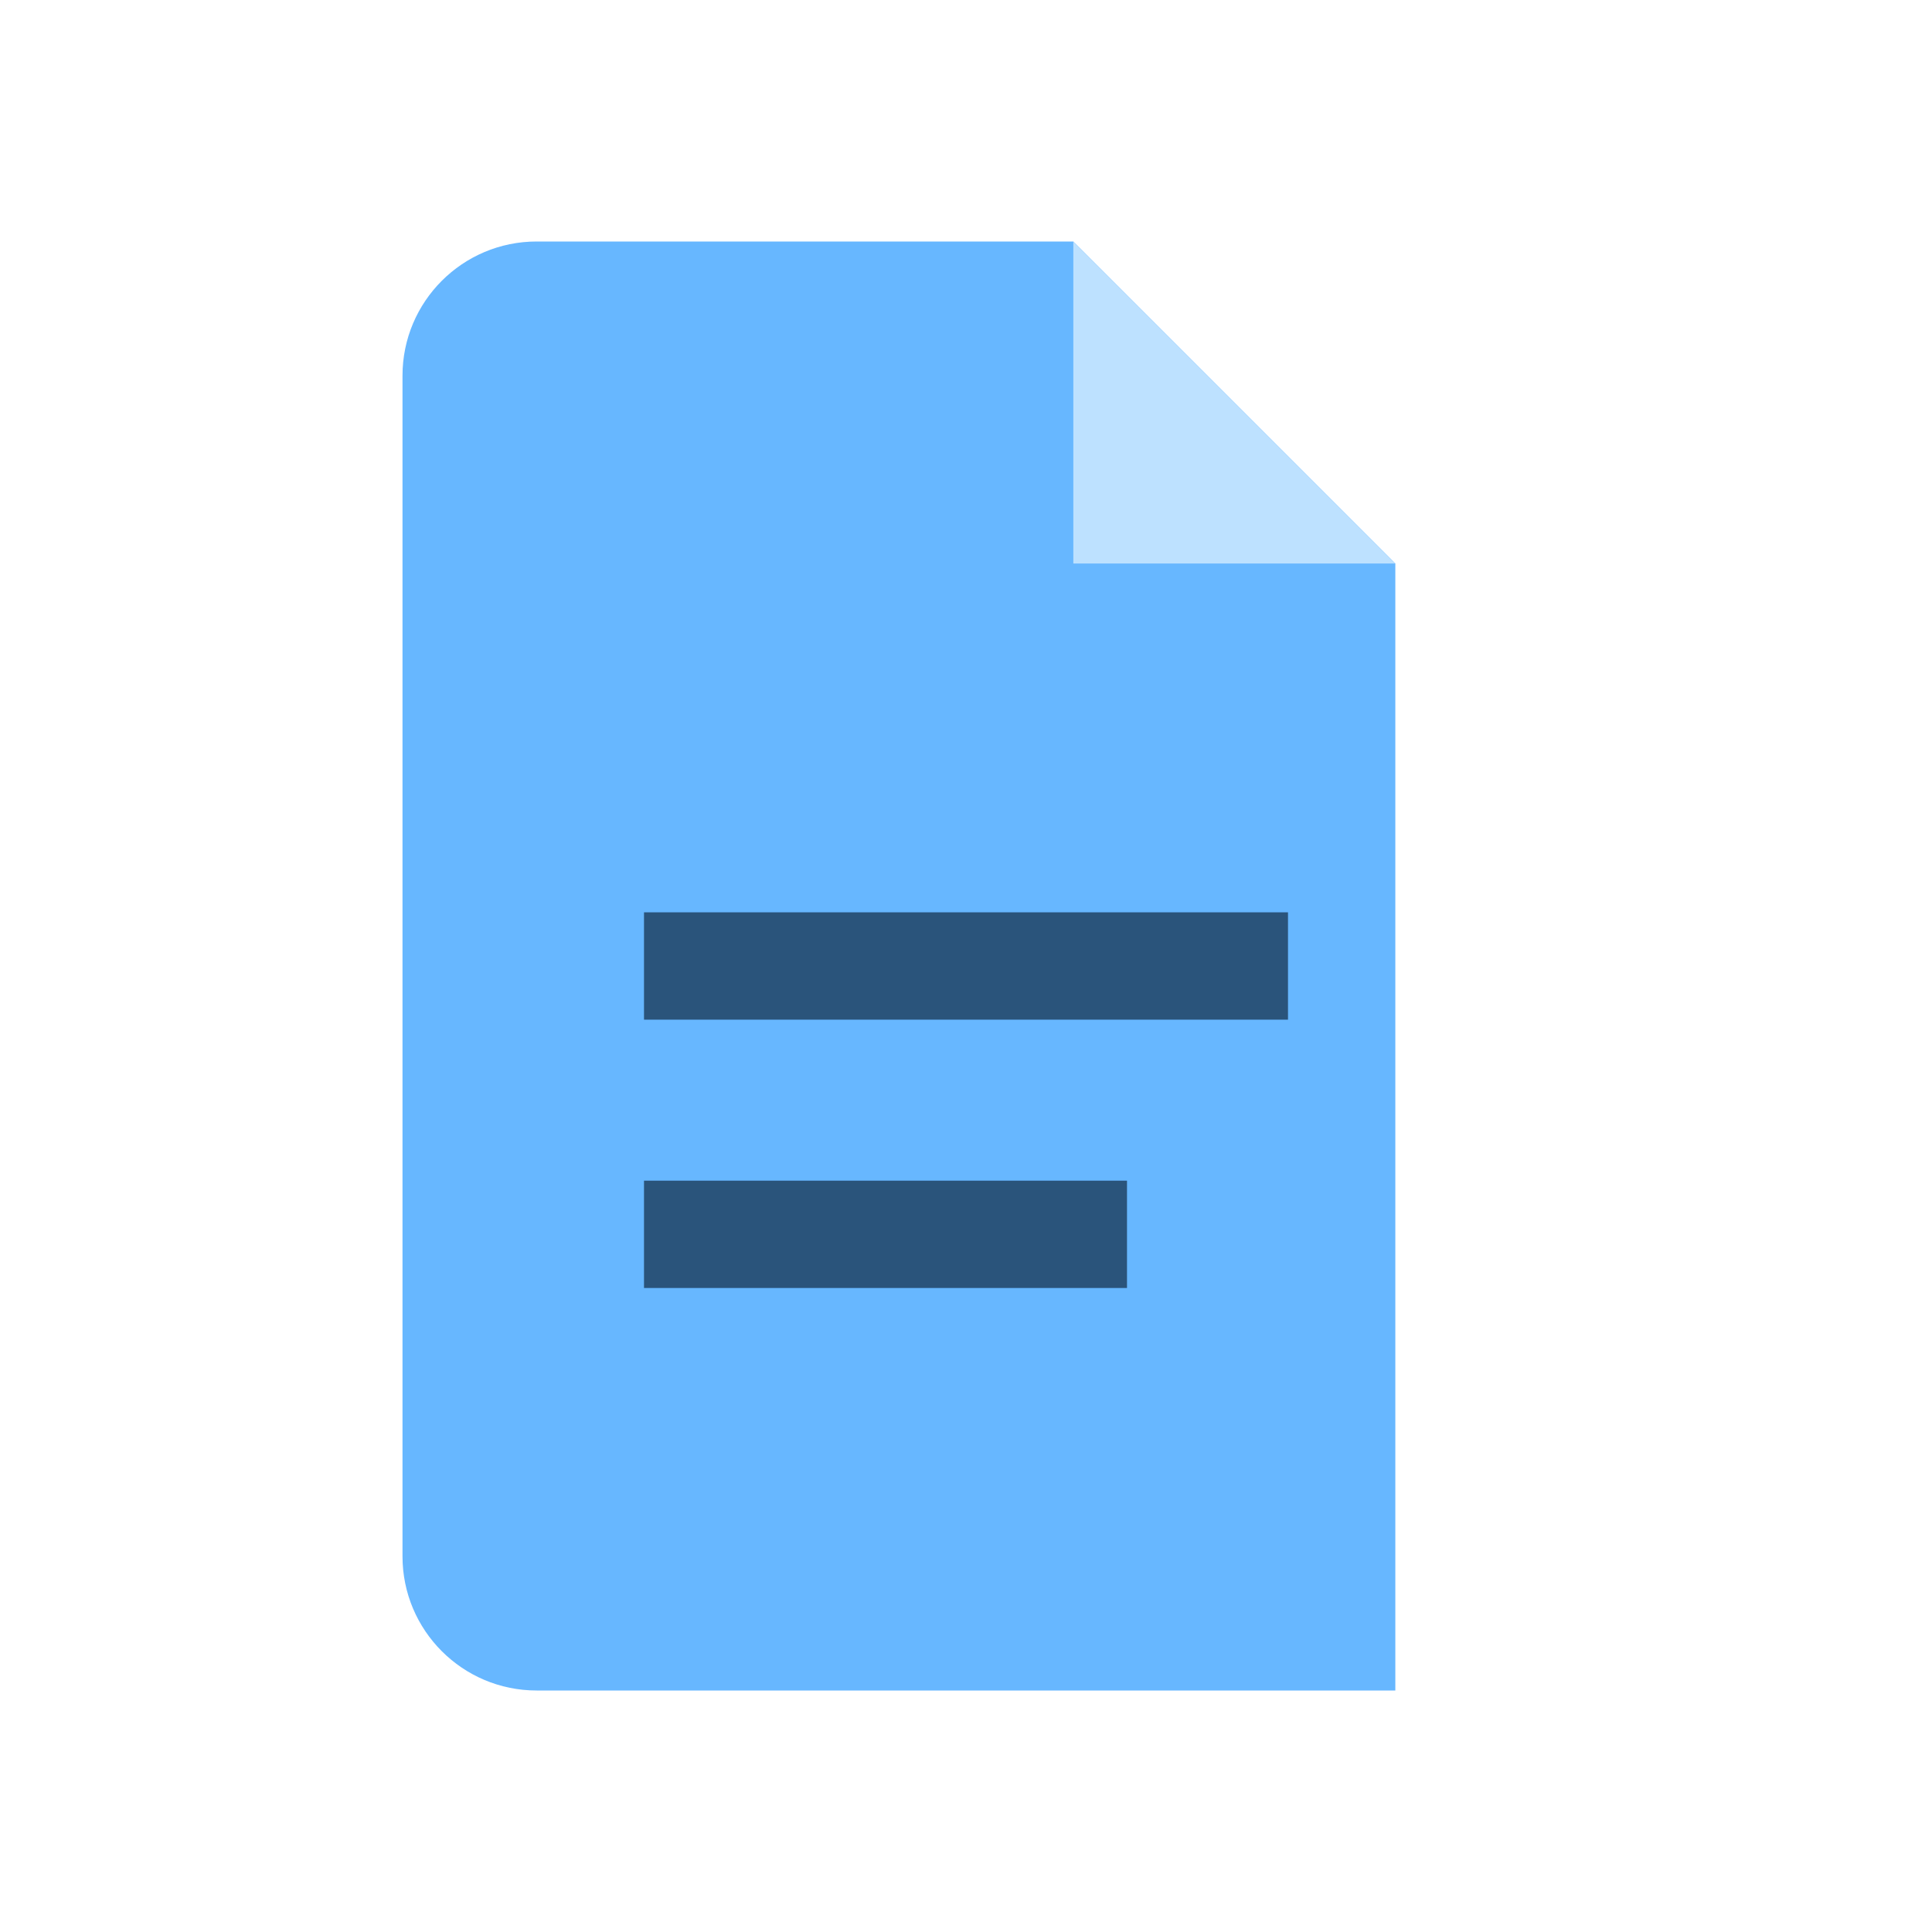
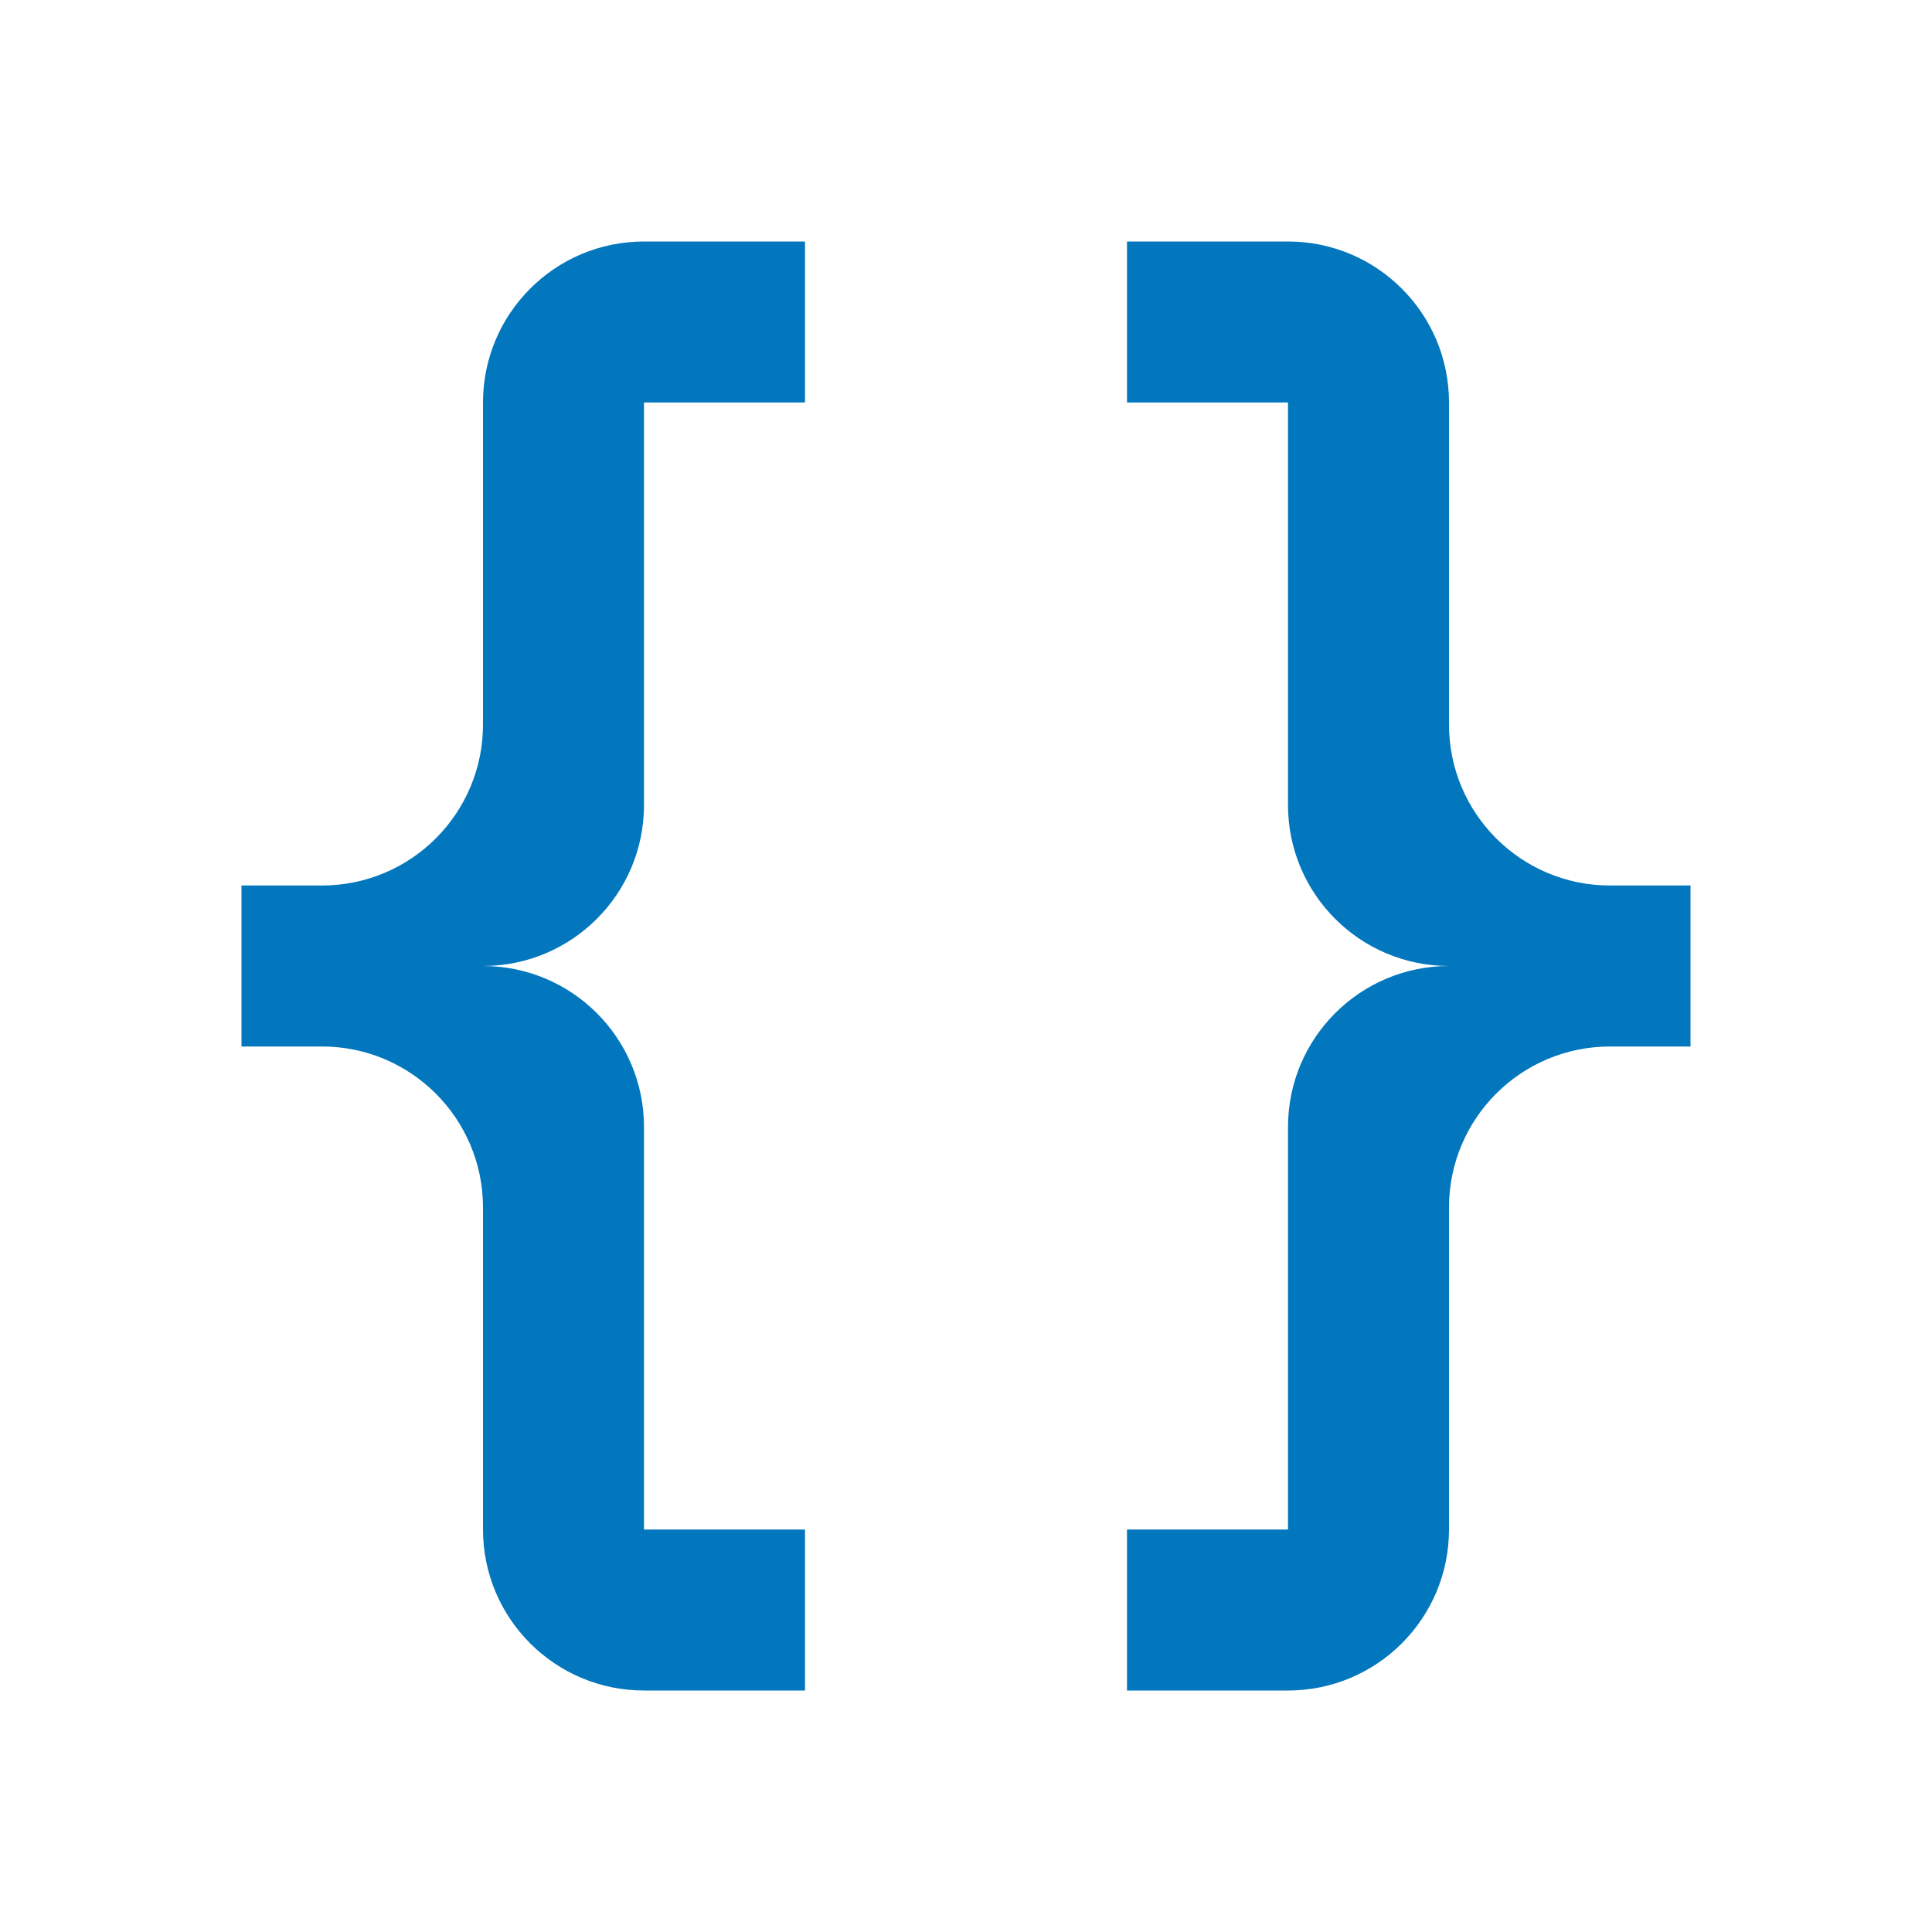
- <svg xmlns="http://www.w3.org/2000/svg" viewBox="0 0 36 36">
-   <path d="M10 4.5h10l6 6V31.5H10A2.5 2.5 0 0 1 7.5 29V7A2.5 2.5 0 0 1 10 4.5z" fill="#67b7ff" />
-   <path d="M20 4.5v6h6" fill="#bde1ff" />
-   <path d="M12 17h12v2H12zm0 5h9v2h-9z" fill="#0f2a43" opacity="0.7" />
+ <svg xmlns="http://www.w3.org/2000/svg" viewBox="0 0 24 24">
+   <path fill="#0277bd" d="M8 3a2 2 0 0 0-2 2v4a2 2 0 0 1-2 2H3v2h1a2 2 0 0 1 2 2v4a2 2 0 0 0 2 2h2v-2H8v-5a2 2 0 0 0-2-2 2 2 0 0 0 2-2V5h2V3m6 0a2 2 0 0 1 2 2v4a2 2 0 0 0 2 2h1v2h-1a2 2 0 0 0-2 2v4a2 2 0 0 1-2 2h-2v-2h2v-5a2 2 0 0 1 2-2 2 2 0 0 1-2-2V5h-2V3z" />
</svg>
